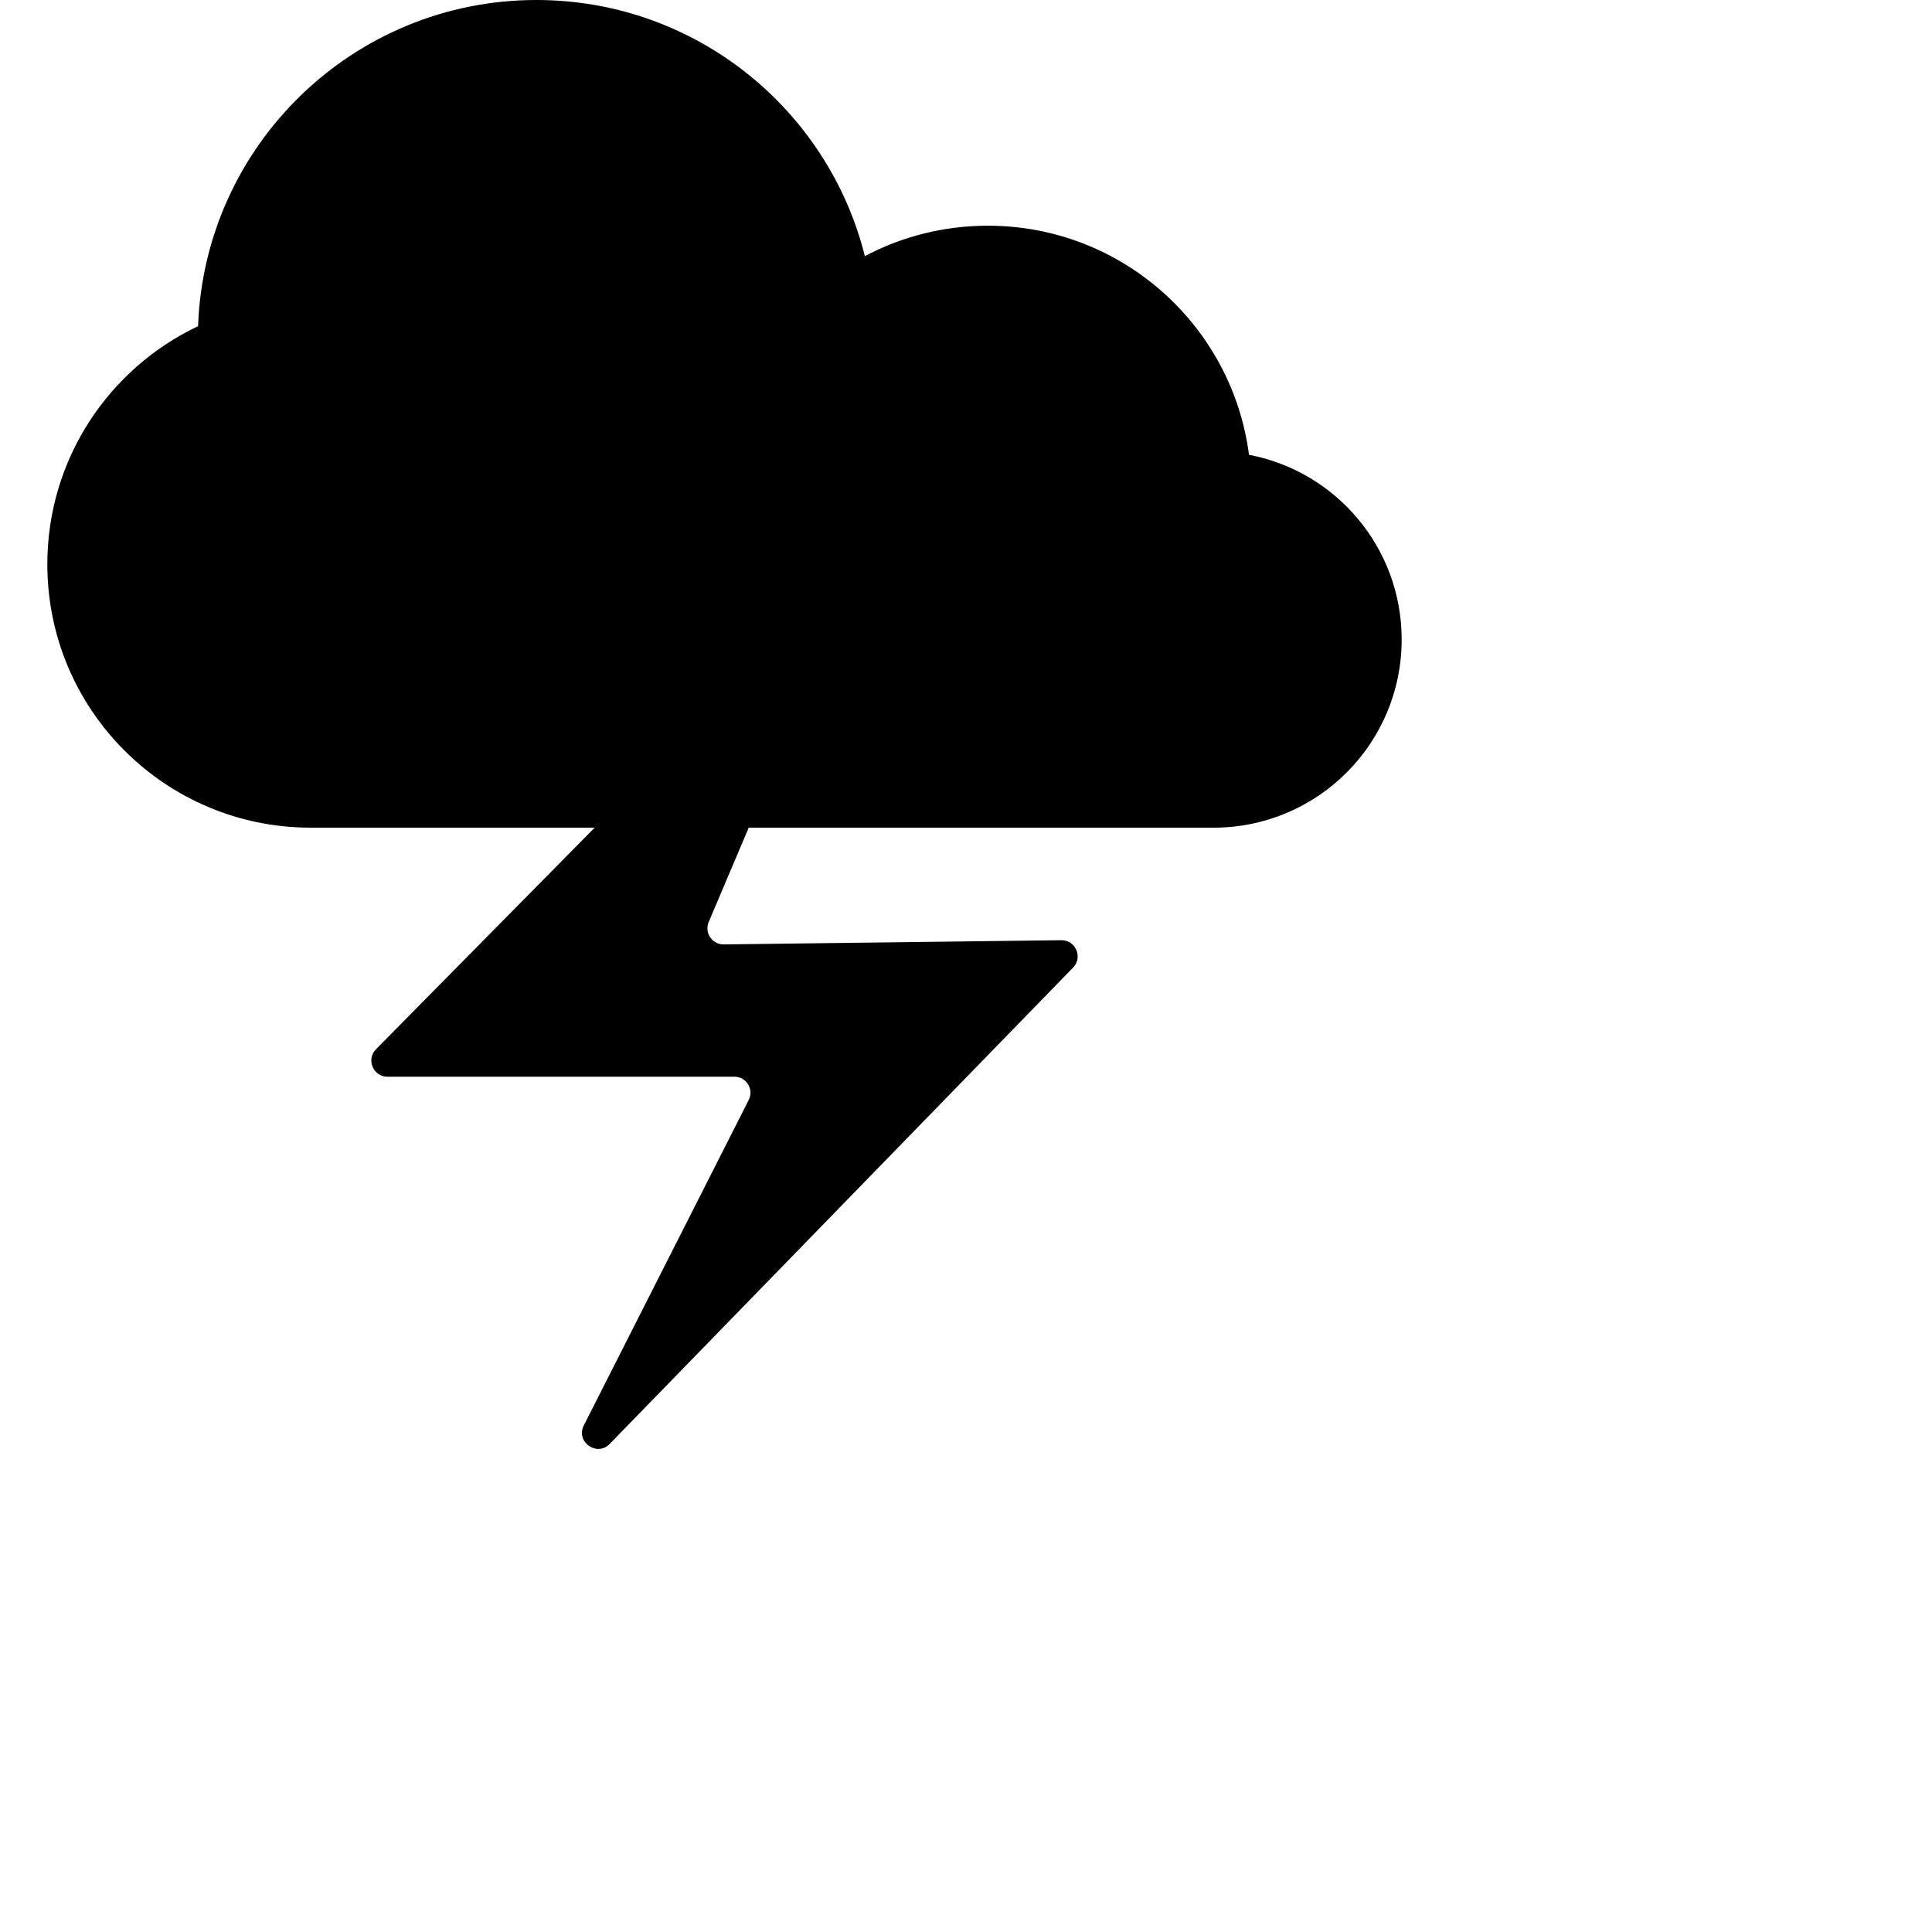
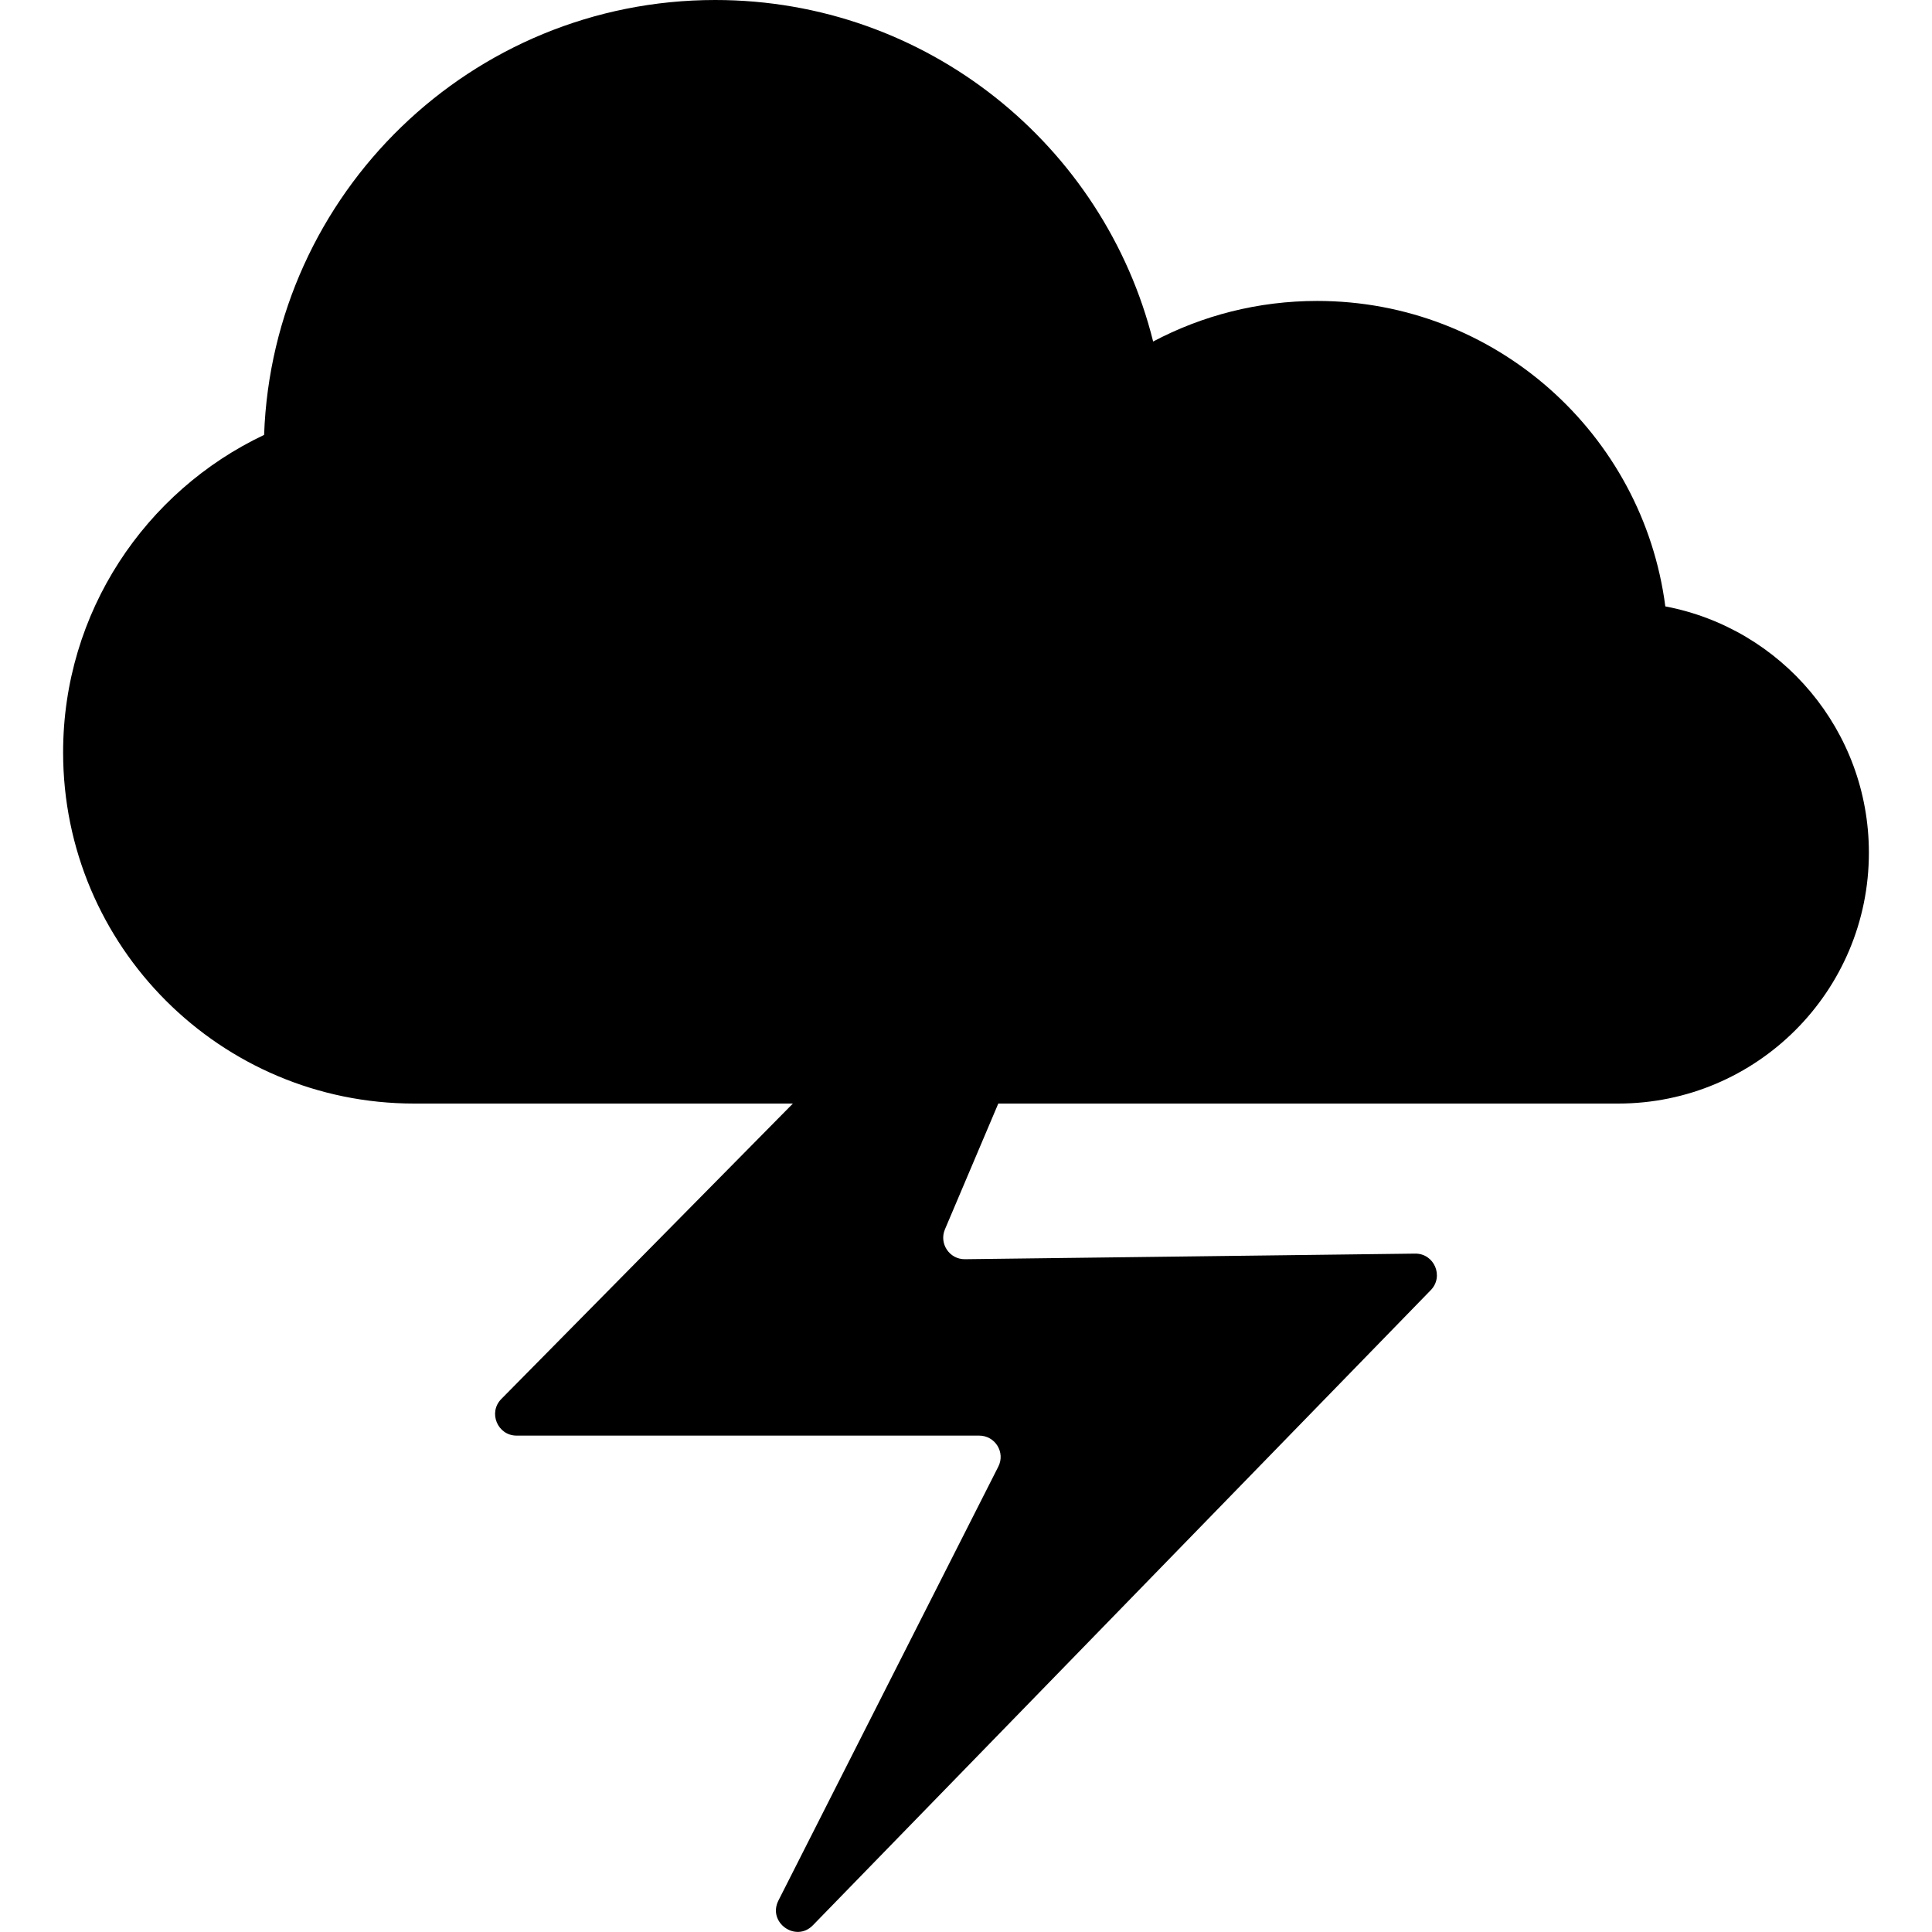
- <svg xmlns="http://www.w3.org/2000/svg" version="1.1" id="Ebene_1_Kopie" x="0px" y="0px" width="30px" height="30px" viewBox="0 0 40 40" enable-background="new 0 0 30 30" xml:space="preserve">
+ <svg xmlns="http://www.w3.org/2000/svg" version="1.1" id="Ebene_1_Kopie" x="0px" y="0px" width="30px" height="30px" viewBox="0 0 30 30" enable-background="new 0 0 30 30" xml:space="preserve">
  <g>
    <path fill="#000" d="M11.106,0c3.283,0,6.04,2.257,6.8,5.303c0.761-0.403,1.628-0.63,2.547-0.63   c2.771,0,5.059,2.067,5.406,4.743c1.803,0.342,3.161,1.925,3.161,3.825c0,2.152-1.743,3.895-3.894,3.895H6.433   c-3.012,0-5.453-2.441-5.453-5.453c0-2.178,1.276-4.056,3.121-4.93C4.235,3.001,7.32,0,11.106,0z" />
    <path fill="#000" d="M22.217,20.033l-9.594,9.862c-0.265,0.273-0.708-0.042-0.536-0.383l3.414-6.737   c0.114-0.222-0.048-0.483-0.297-0.483H8.021c-0.295,0-0.445-0.359-0.236-0.569l8.896-9.014c0.258-0.262,0.688,0.025,0.544,0.364   l-2.552,6.016c-0.094,0.221,0.07,0.467,0.311,0.464l6.989-0.087C22.271,19.462,22.424,19.82,22.217,20.033z" />
  </g>
</svg>
